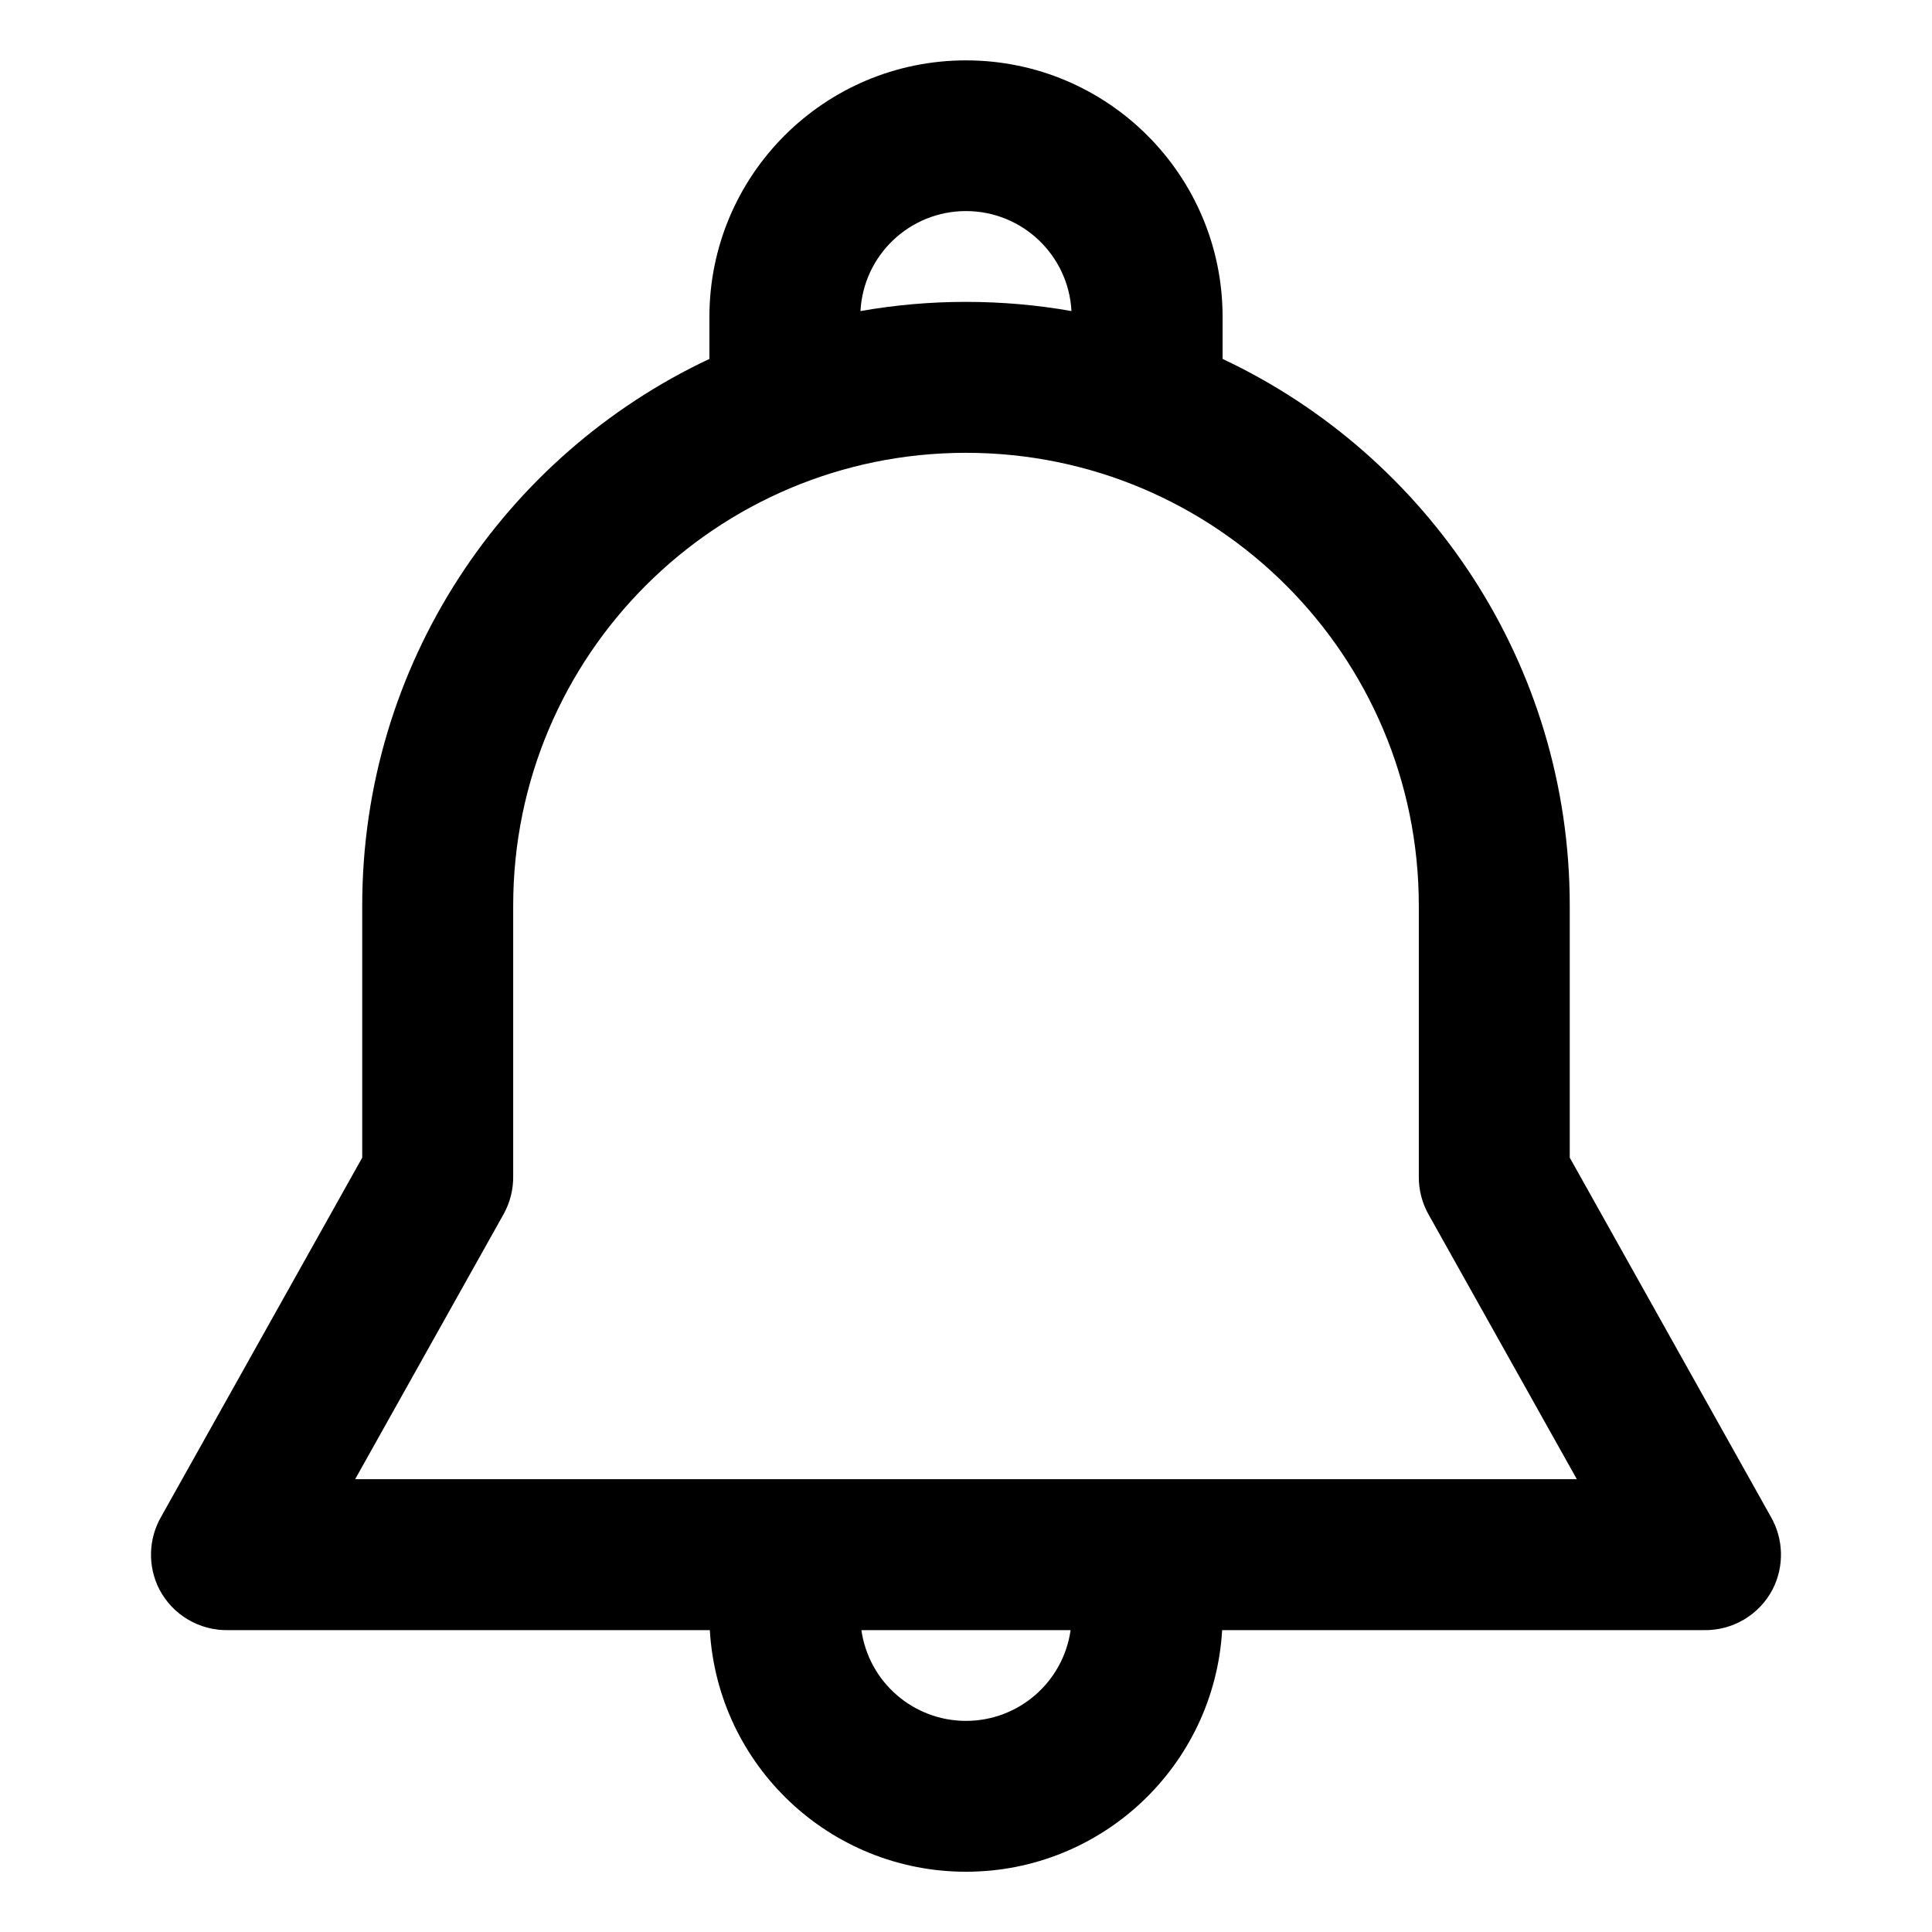
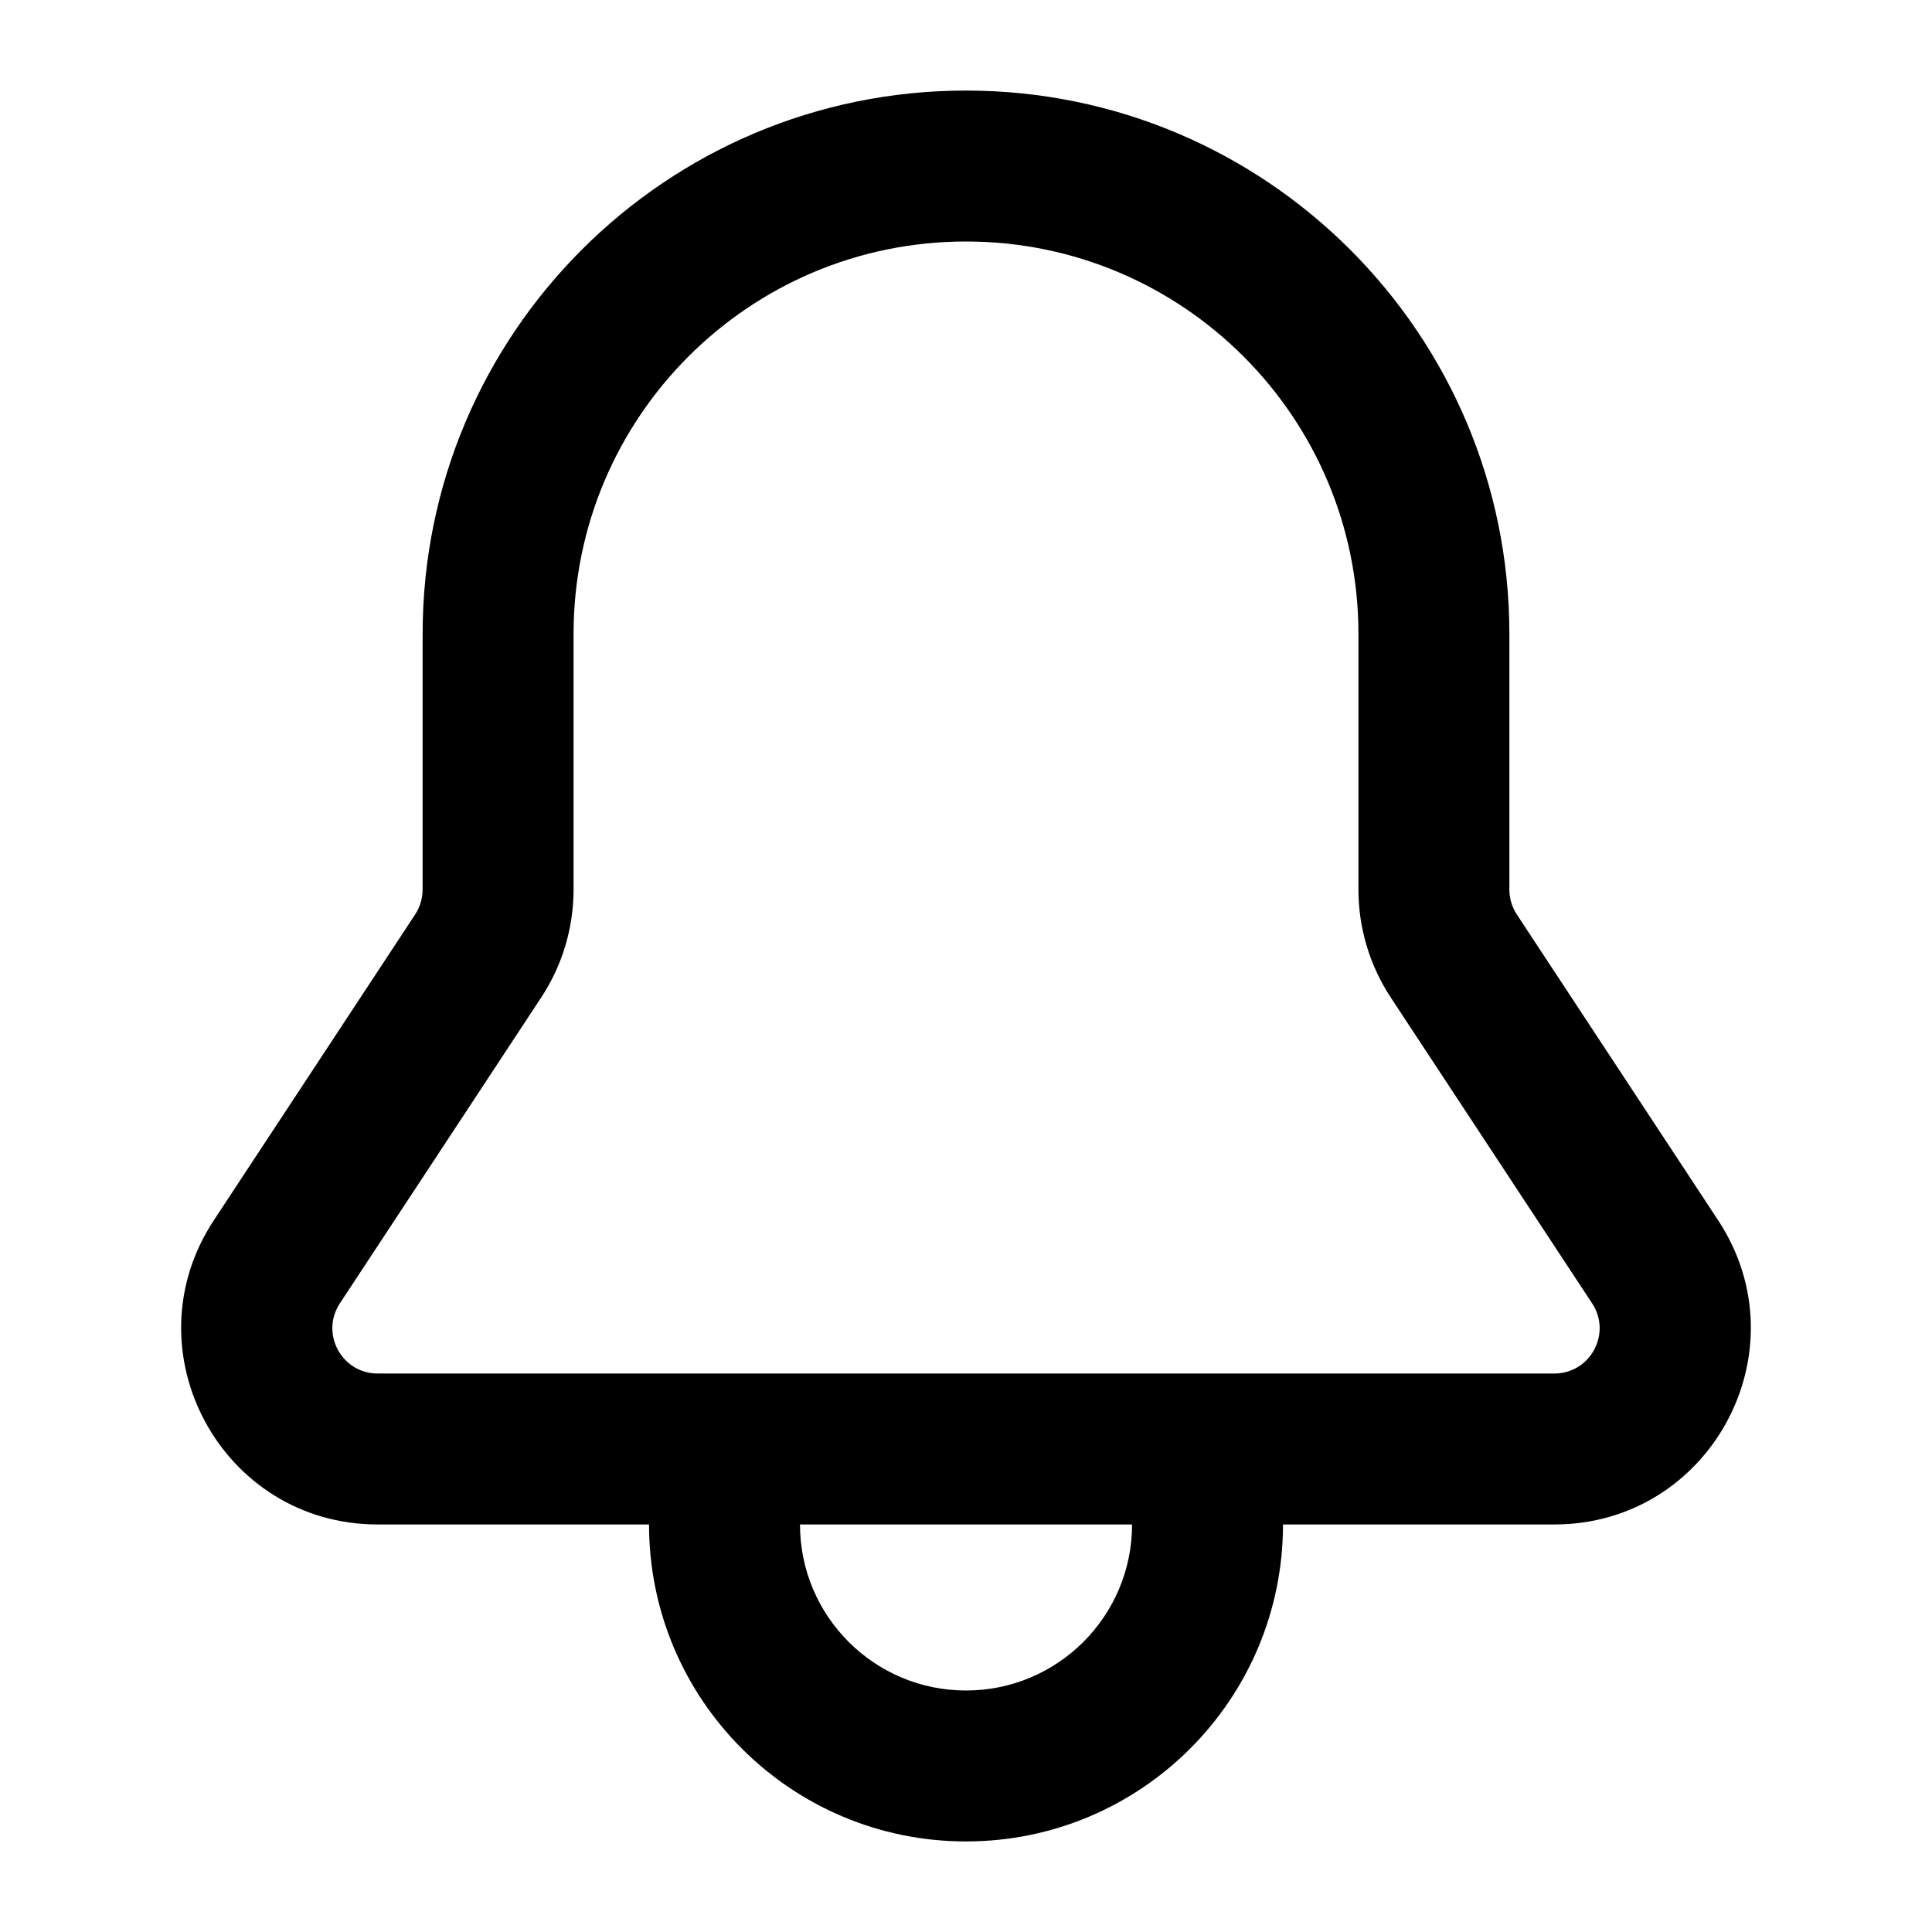
<svg xmlns="http://www.w3.org/2000/svg" viewBox="0 0 64 64">
-   <path fill-rule="evenodd" clip-rule="evenodd" d="M23.5 11.89V10.5a8.5 8.5 0 0 1 17 0v1.39C47.294 15.087 52 21.995 52 30v8.348l6.654 11.884a2.52 2.52 0 0 1 .066 2.418A2.515 2.515 0 0 1 56.435 54h-15.95a8.5 8.5 0 0 1-16.971 0H7.564a2.516 2.516 0 0 1-2.285-1.35 2.52 2.52 0 0 1 .066-2.418l6.654-11.883V30c0-8.006 4.705-14.914 11.5-18.11ZM17 38.947V30c0-8.284 6.715-15 15-15 8.284 0 15 6.716 15 15v8.974c-.006.449.117.907.34 1.288L52.235 49h-40.47l4.91-8.766c.223-.393.334-.85.325-1.288Zm18.494-28.642a3.5 3.5 0 0 0-6.99 0A20.051 20.051 0 0 1 32 10c1.193 0 2.36.104 3.495.304ZM28.535 54a3.5 3.5 0 0 0 6.93 0h-6.93Z" />
+   <path fill-rule="evenodd" clip-rule="evenodd" d="M19 21c0-7.18 5.82-13 13-13s13 5.82 13 13v8.468a6.5 6.5 0 0 0 1.07 3.574l6.671 10.133c.657.998-.059 2.325-1.253 2.325H12.512c-1.194 0-1.91-1.327-1.253-2.325l6.67-10.133A6.5 6.5 0 0 0 19 29.468V21Zm-5 .528V21c0-9.941 8.059-18 18-18s18 8.059 18 18v8.468c0 .294.086.58.247.825l6.67 10.133c2.846 4.322-.254 10.074-5.429 10.074h-8.987C42.5 56.3 37.8 61 32 61s-10.5-4.701-10.5-10.5h-8.99c-5.174 0-8.273-5.752-5.428-10.074l6.67-10.133a1.5 1.5 0 0 0 .247-.825v-7.94ZM26.5 50.5h11.001a5.5 5.5 0 0 1-11 0Z" />
</svg>
